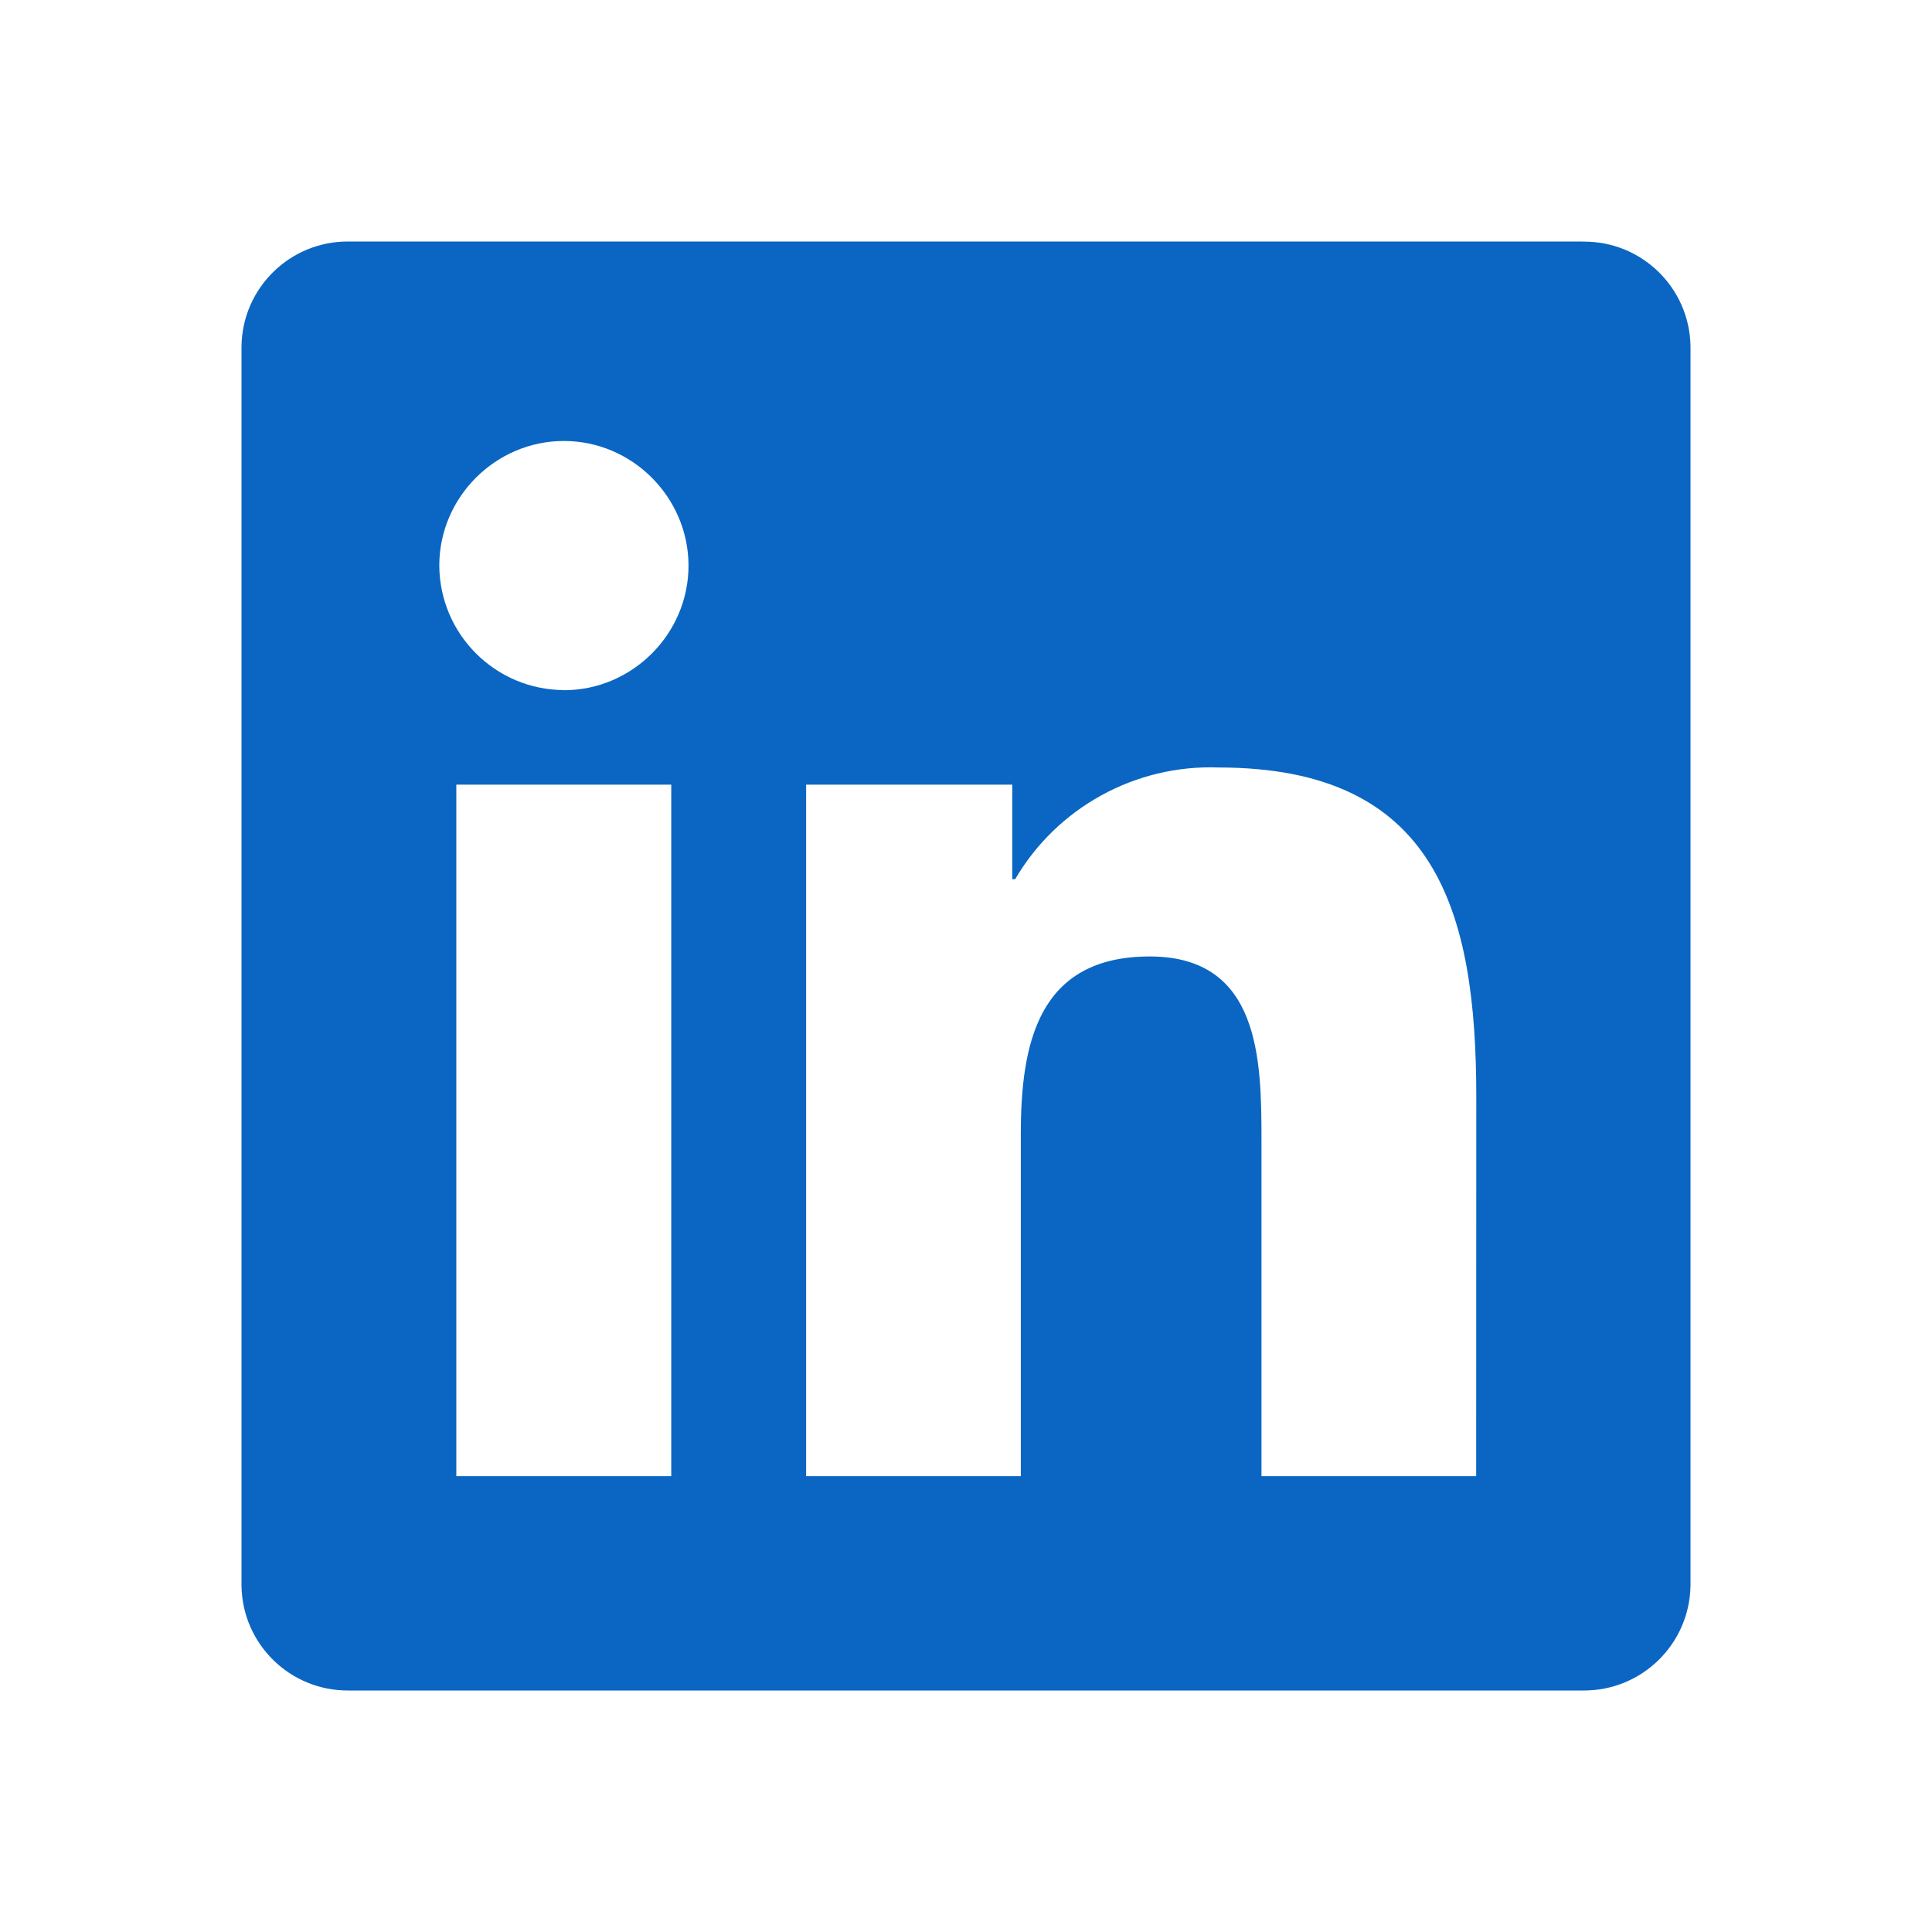
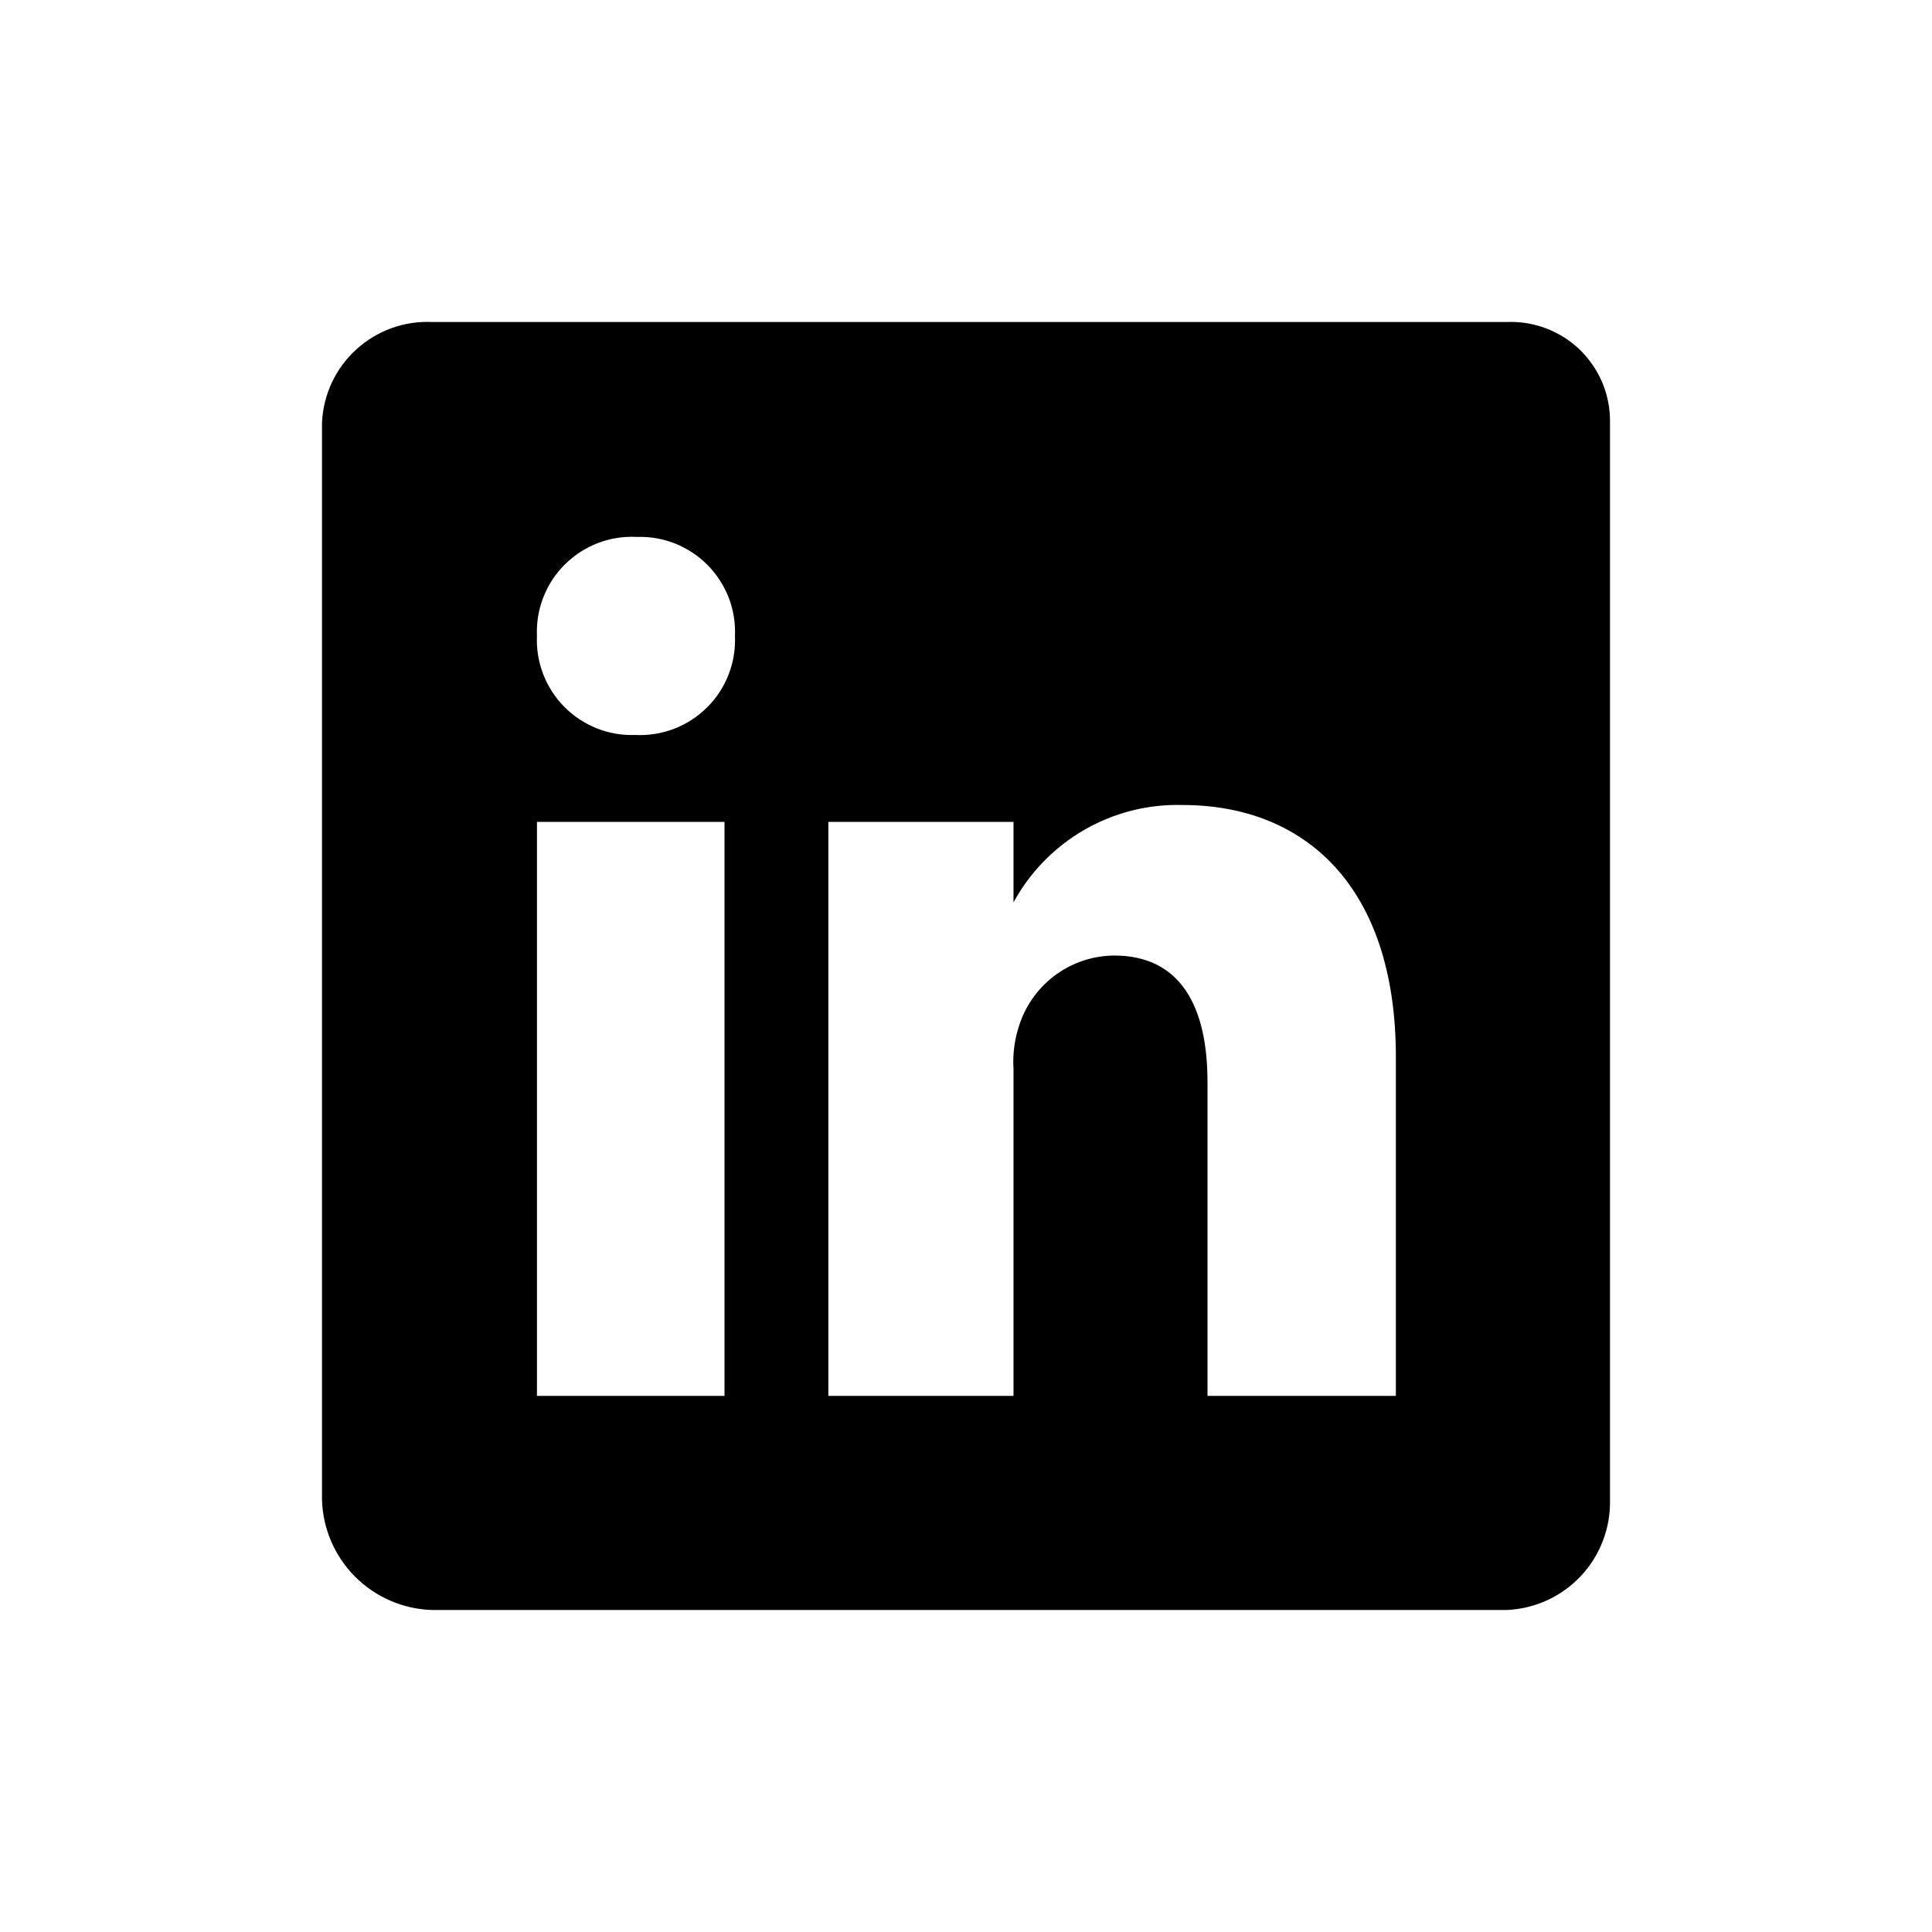
- <svg xmlns="http://www.w3.org/2000/svg" viewBox="0 0 16 16" fill="none">
+ <svg xmlns="http://www.w3.org/2000/svg" viewBox="0 0 24 24" fill="currentColor">
  <g id="SVGRepo_bgCarrier" stroke-width="0" />
  <g id="SVGRepo_tracerCarrier" stroke-linecap="round" stroke-linejoin="round" />
  <g id="SVGRepo_iconCarrier">
-     <path fill="#0A66C2" d="M12.225 12.225h-1.778V9.44c0-.664-.012-1.519-.925-1.519-.926 0-1.068.724-1.068 1.47v2.834H6.676V6.498h1.707v.783h.024c.348-.594.996-.95 1.684-.925 1.802 0 2.135 1.185 2.135 2.728l-.001 3.14zM4.67 5.715a1.037 1.037 0 01-1.032-1.031c0-.566.466-1.032 1.032-1.032.566 0 1.031.466 1.032 1.032 0 .566-.466 1.032-1.032 1.032zm.889 6.51h-1.78V6.498h1.78v5.727zM13.11 2H2.885A.88.88 0 002 2.866v10.268a.88.88 0 00.885.866h10.226a.882.882 0 00.889-.866V2.865a.88.88 0 00-.889-.864z" />
+     <path d="M18.72 4H5.37C5.198 3.992 5.026 4.018 4.864 4.076C4.702 4.135 4.553 4.225 4.426 4.341C4.298 4.457 4.195 4.597 4.122 4.753C4.049 4.909 4.008 5.078 4 5.25V18.63C4.01 18.99 4.158 19.333 4.412 19.587C4.667 19.842 5.01 19.99 5.37 20H18.72C19.07 19.984 19.4 19.832 19.64 19.576C19.879 19.32 20.008 18.98 20 18.63V5.25C20.003 5.082 19.971 4.916 19.908 4.761C19.844 4.606 19.749 4.466 19.63 4.349C19.51 4.232 19.367 4.141 19.211 4.081C19.054 4.021 18.887 3.993 18.72 4ZM9 17.34H6.67V10.21H9V17.34ZM7.89 9.13C7.727 9.136 7.565 9.108 7.414 9.048C7.263 8.988 7.126 8.897 7.011 8.782C6.897 8.666 6.807 8.528 6.748 8.376C6.69 8.225 6.663 8.063 6.67 7.9C6.663 7.736 6.69 7.572 6.75 7.419C6.81 7.265 6.901 7.126 7.018 7.011C7.135 6.895 7.274 6.805 7.428 6.746C7.582 6.687 7.746 6.661 7.91 6.67C8.073 6.664 8.235 6.692 8.386 6.752C8.537 6.812 8.674 6.903 8.789 7.018C8.903 7.134 8.993 7.272 9.052 7.423C9.11 7.575 9.137 7.737 9.13 7.9C9.137 8.064 9.11 8.228 9.05 8.381C8.99 8.535 8.899 8.674 8.782 8.789C8.665 8.905 8.526 8.995 8.372 9.054C8.218 9.113 8.054 9.138 7.89 9.13ZM17.34 17.34H15V13.44C15 12.51 14.67 11.87 13.84 11.87C13.582 11.872 13.331 11.954 13.122 12.104C12.912 12.255 12.755 12.466 12.67 12.71C12.605 12.893 12.578 13.086 12.59 13.28V17.34H10.29V10.21H12.59V11.21C12.794 10.834 13.099 10.523 13.469 10.309C13.84 10.095 14.262 9.988 14.69 10C16.2 10 17.34 11 17.34 13.13V17.34Z" fill="currentColor" />
  </g>
</svg>
